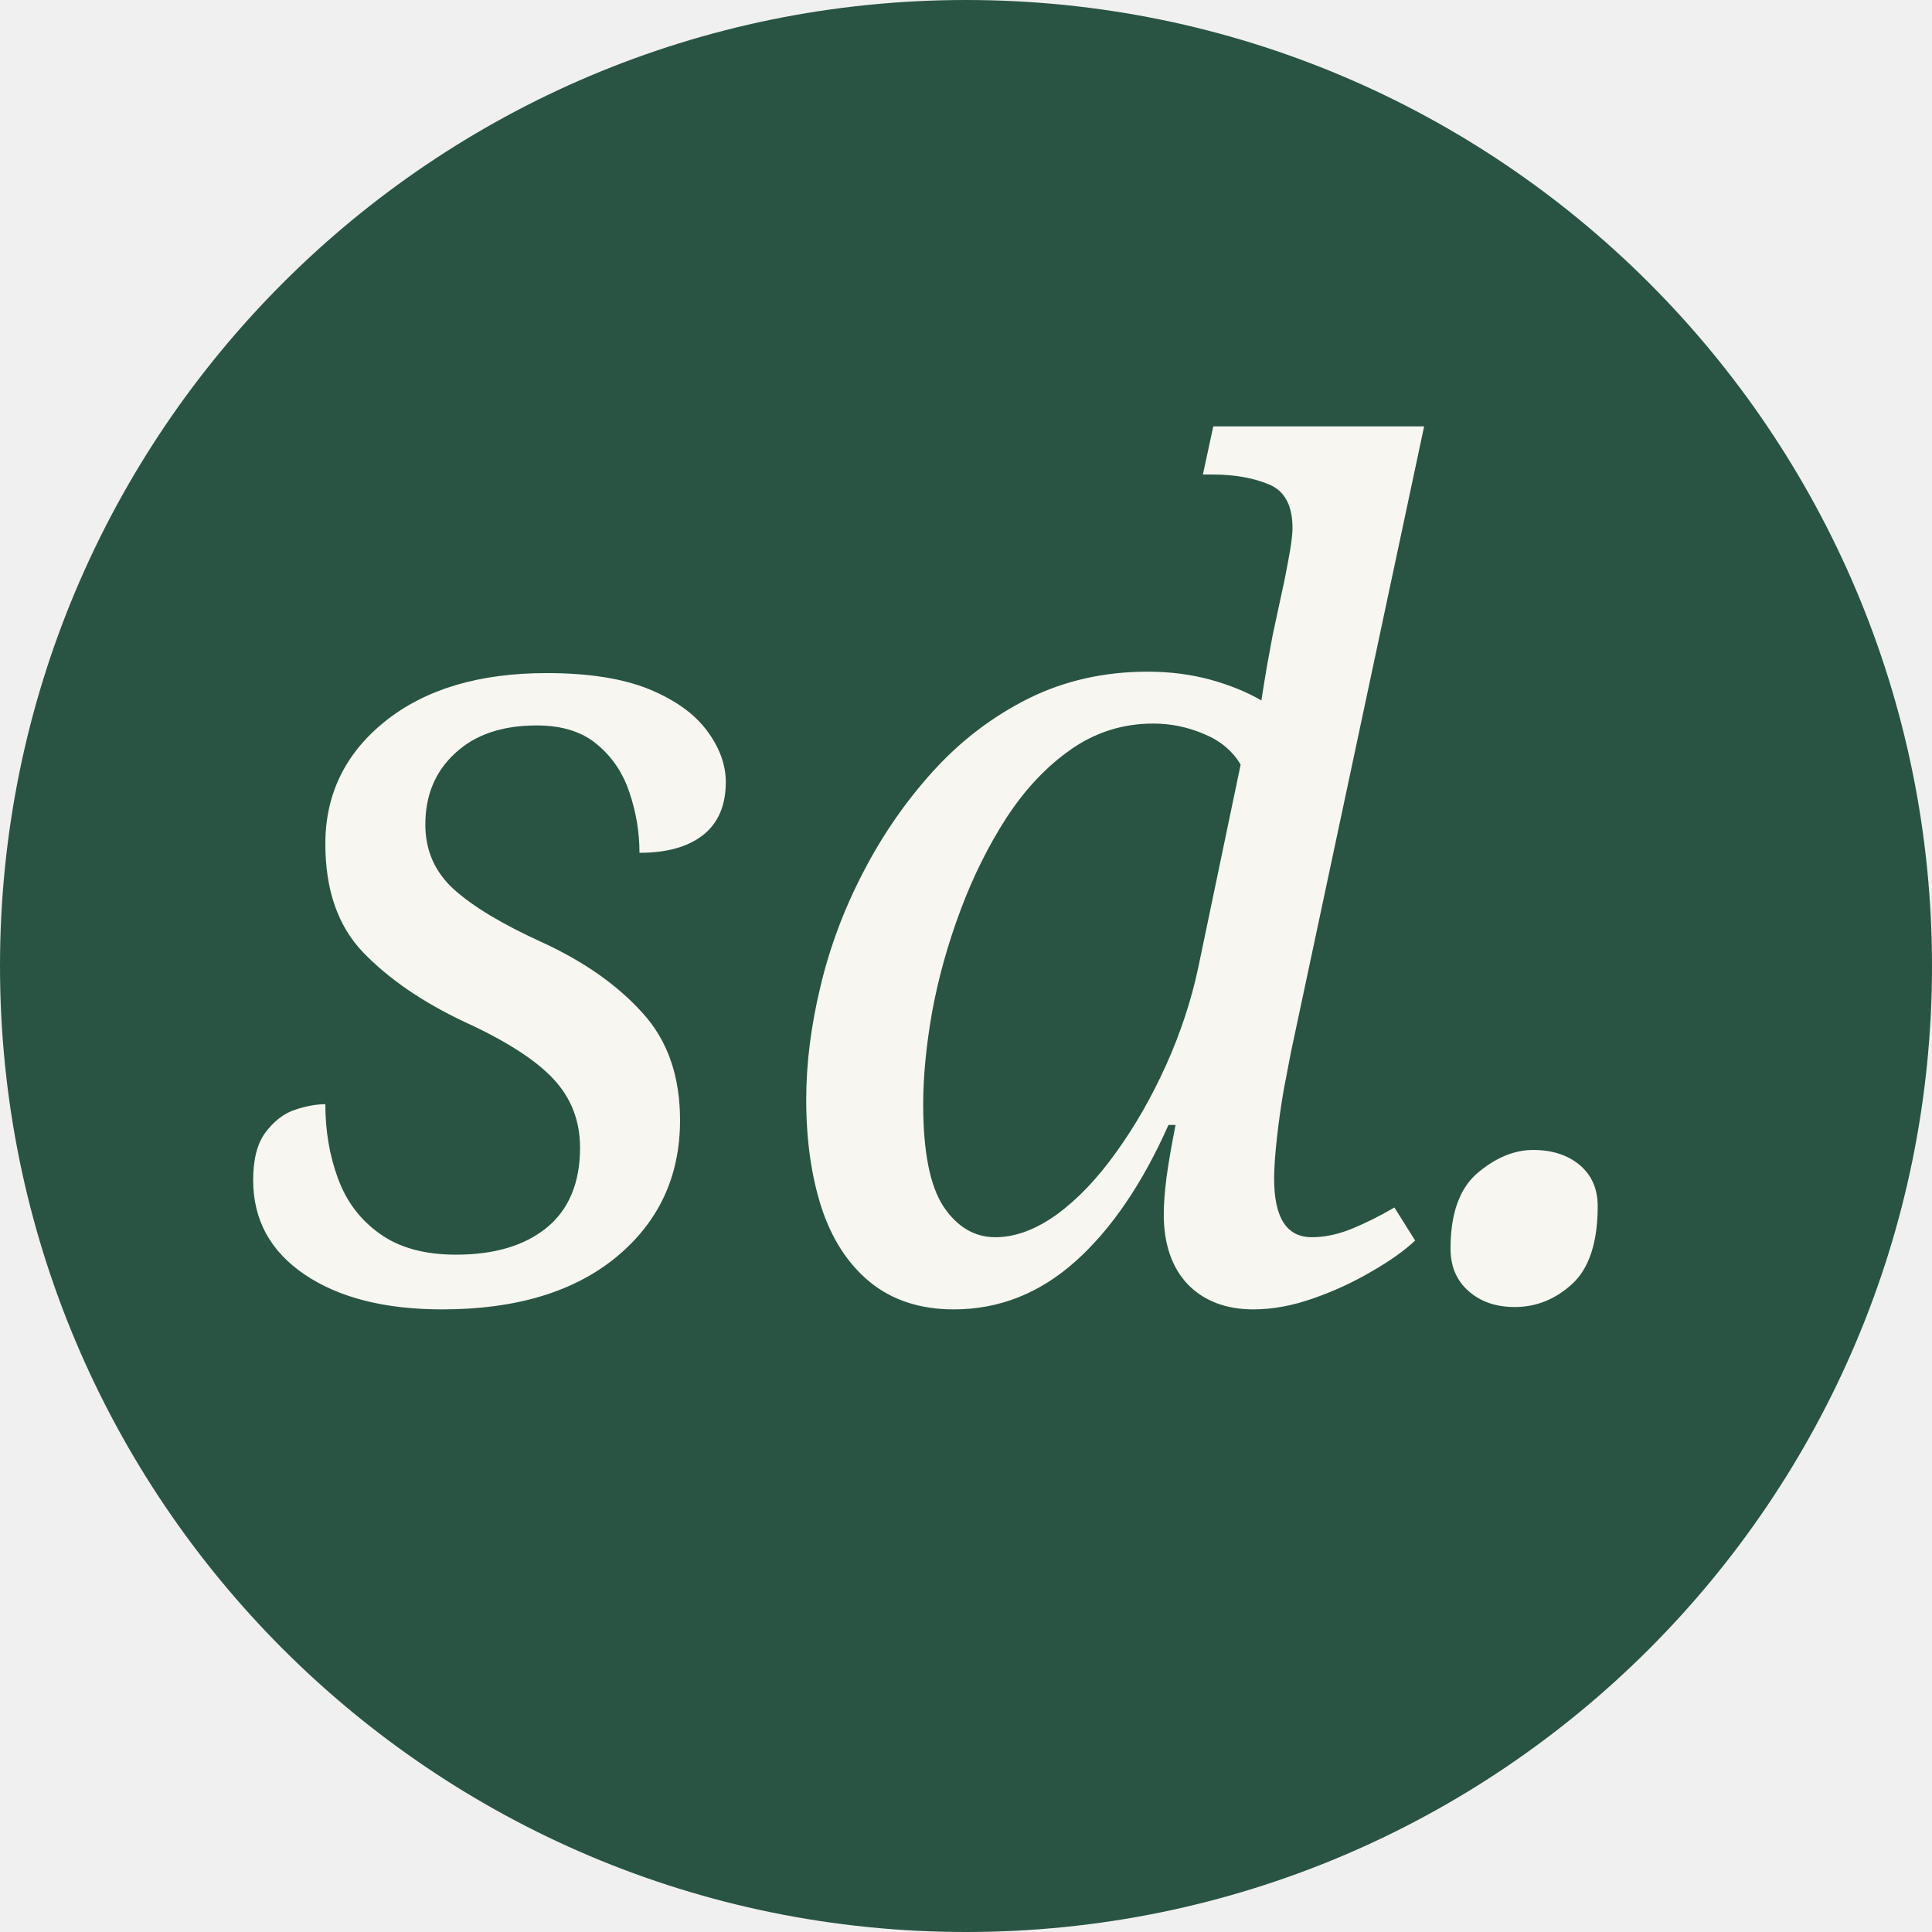
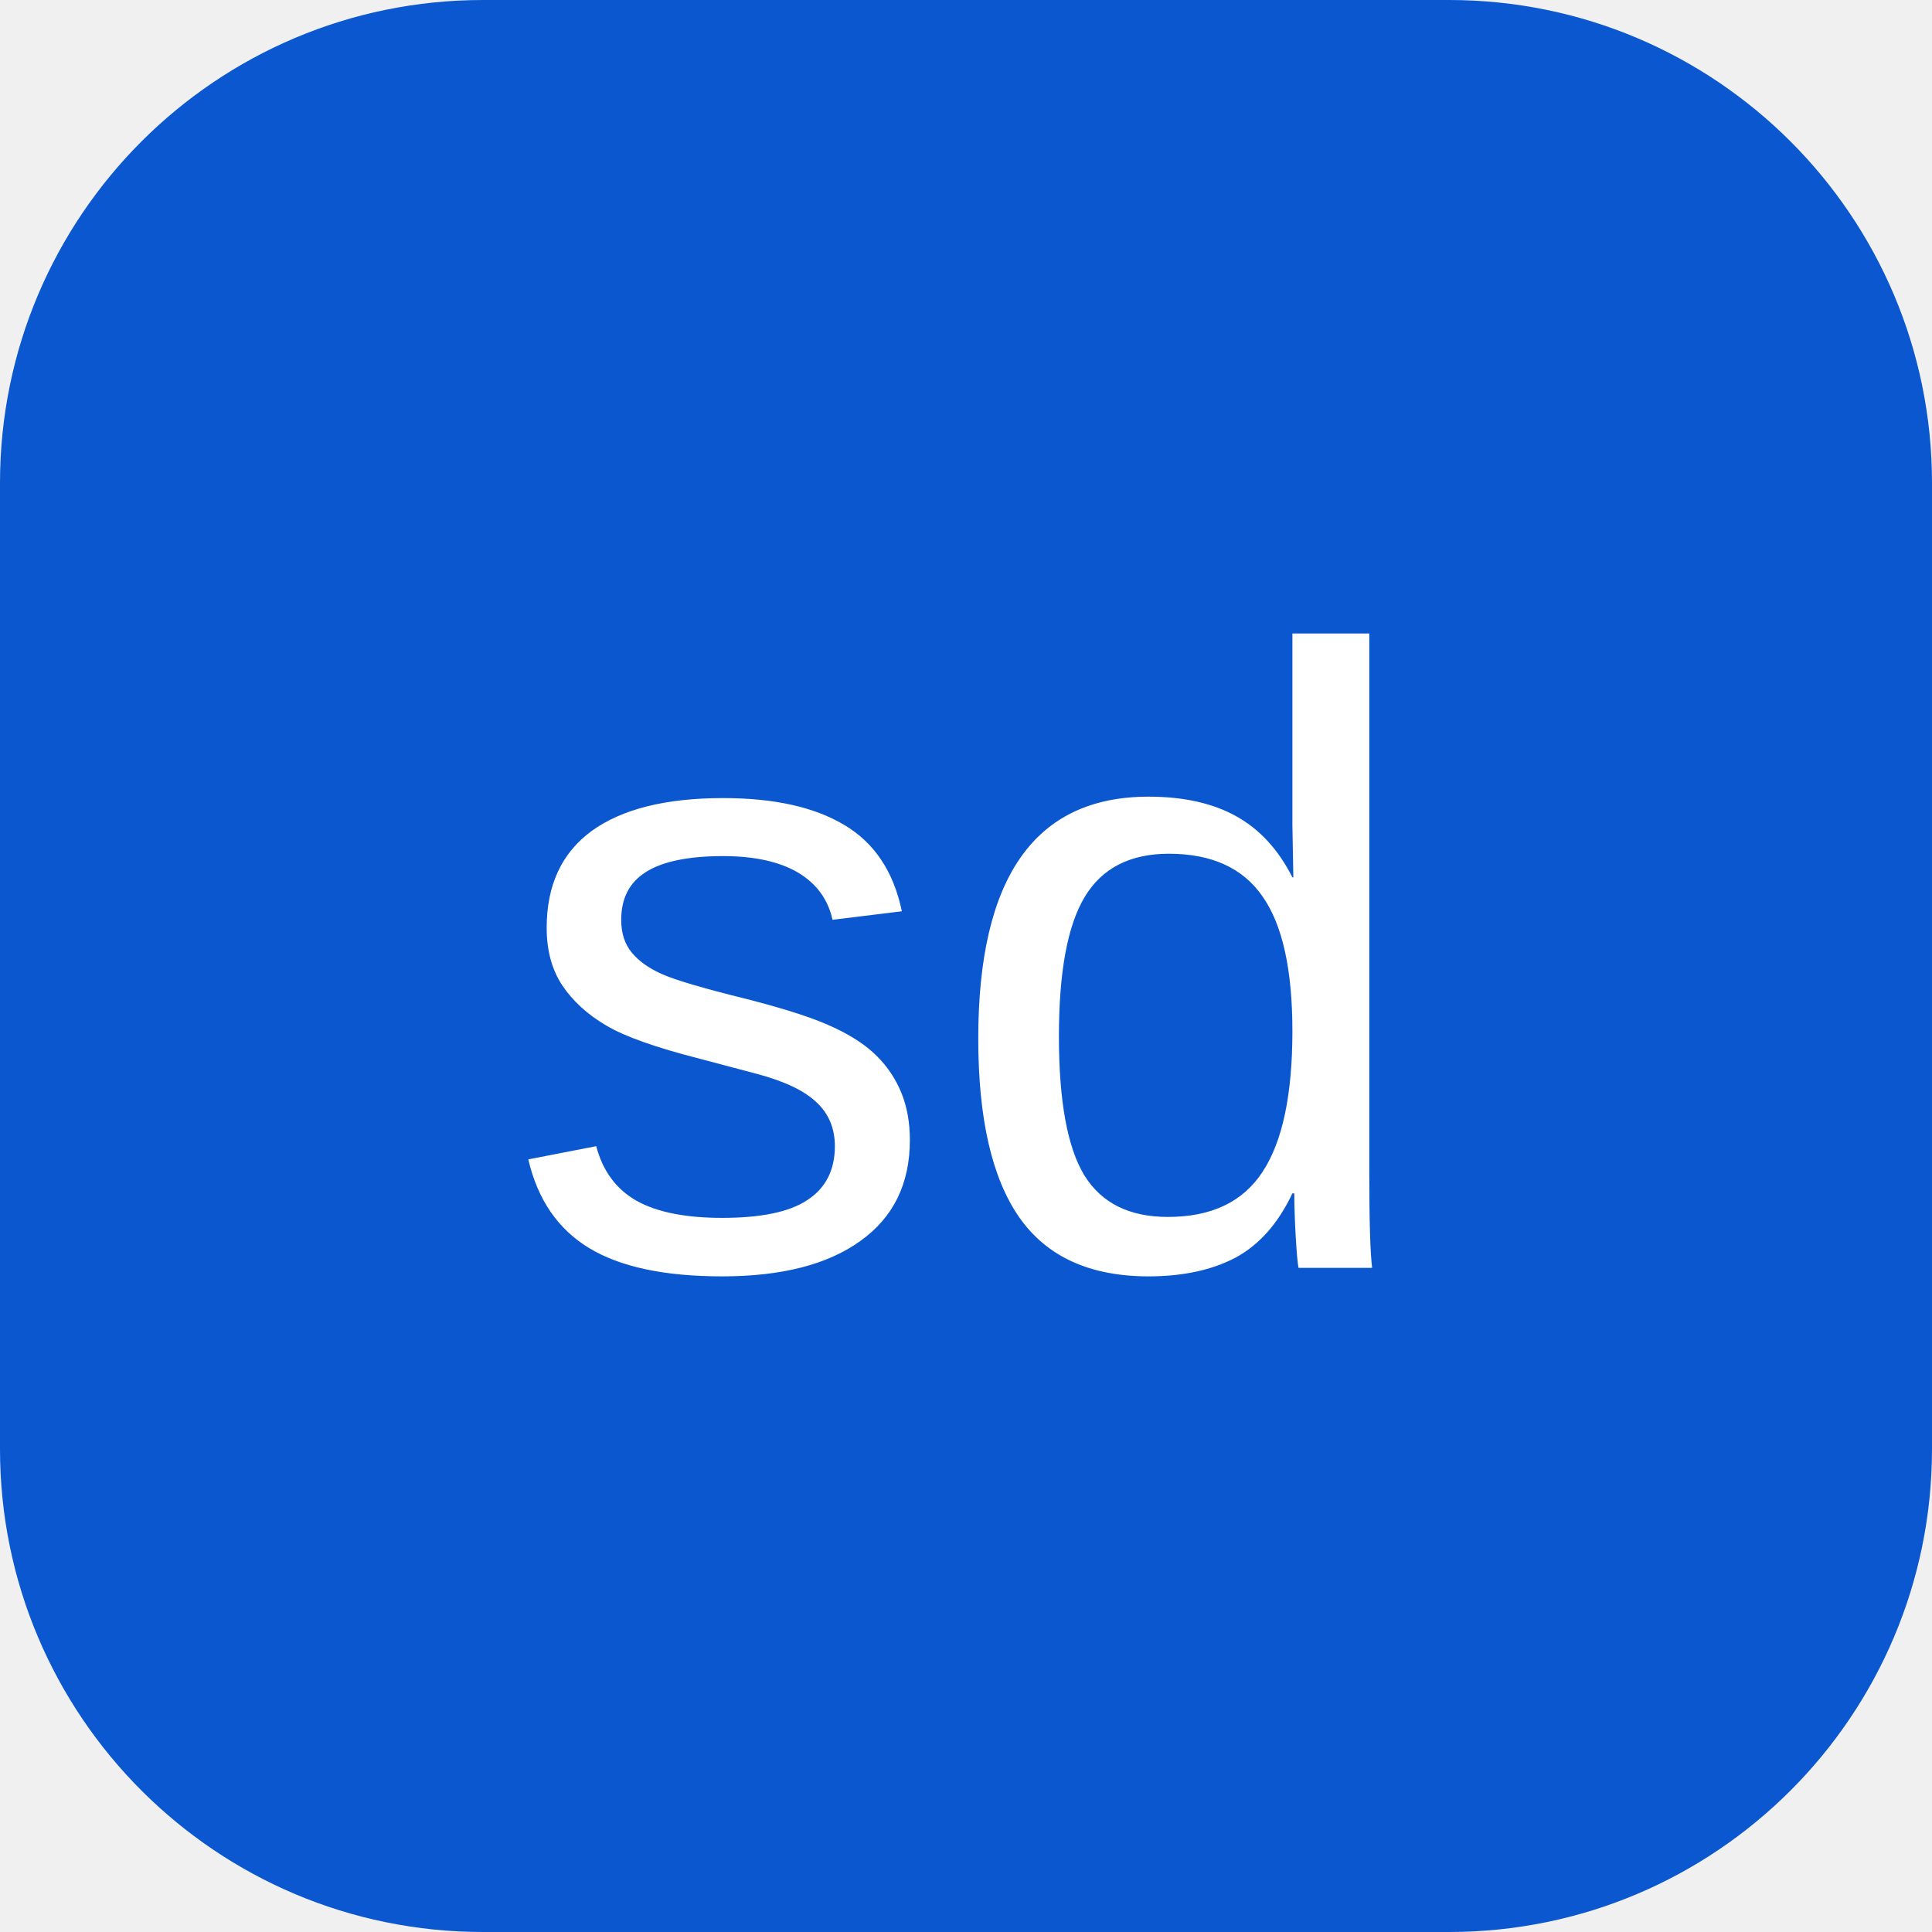
<svg xmlns="http://www.w3.org/2000/svg" viewBox="0 0 64 64">
-   <rect width="64" height="64" rx="32" fill="#295443" />
-   <text x="32" y="43" text-anchor="middle" font-family="Georgia, serif" font-style="italic" font-size="38" fill="#f7f6f0">sd.</text>
+   <rect width="64" height="64" rx="16" fill="#0b57d0" />
+   <text x="32" y="42" text-anchor="middle" font-family="Arial, sans-serif" font-size="29" fill="#fff">sd</text>
</svg>
